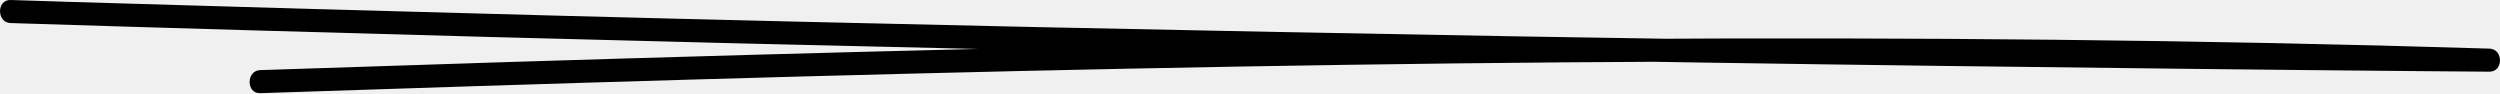
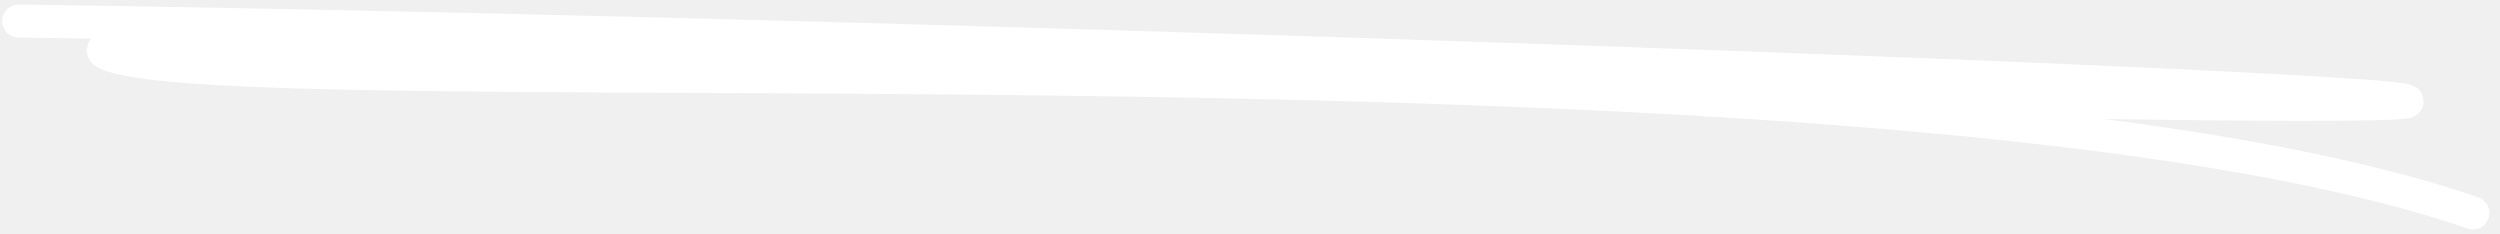
- <svg xmlns="http://www.w3.org/2000/svg" width="161" height="6" viewBox="0 0 161 6" fill="none">
-   <path d="M0.683 1.485C11.051 1.812 21.42 2.109 31.788 2.388C42.202 2.667 52.621 2.923 63.035 3.154C73.403 3.386 83.778 3.588 94.146 3.772C104.515 3.956 114.889 4.117 125.258 4.247C135.626 4.378 146 4.497 156.374 4.586C157.689 4.598 159.003 4.61 160.318 4.616C161.226 4.622 161.226 3.16 160.318 3.131C141.651 2.554 122.973 2.394 104.3 2.507C85.622 2.62 66.95 3.012 48.278 3.535C37.768 3.826 27.264 4.164 16.755 4.515C15.852 4.545 15.846 6.03 16.755 6C35.421 5.376 54.094 4.8 72.766 4.42C91.439 4.04 110.117 3.855 128.789 4.01C139.298 4.099 149.808 4.289 160.312 4.616V3.131C149.938 3.047 139.569 2.941 129.195 2.81C118.776 2.679 108.356 2.525 97.943 2.346C87.529 2.168 77.2 1.966 66.832 1.746C56.463 1.521 46.094 1.277 35.72 1.004C25.346 0.731 14.989 0.44 4.62 0.125C3.306 0.083 1.992 0.042 0.683 -4.86327e-05C-0.225 -0.03 -0.225 1.455 0.683 1.485Z" fill="black" />
+ <svg xmlns="http://www.w3.org/2000/svg" width="182" height="17" viewBox="0 0 182 17" fill="none">
+   <path d="M1.363 1.533C74.528 2.521 210.141 7.672 166.922 7.596C112.027 7.5 -0.95 0.737 8.027 4.002C19.027 8.002 138.081 1.063 180.027 15.5" stroke="white" stroke-width="2.4" stroke-linecap="round" />
</svg>
